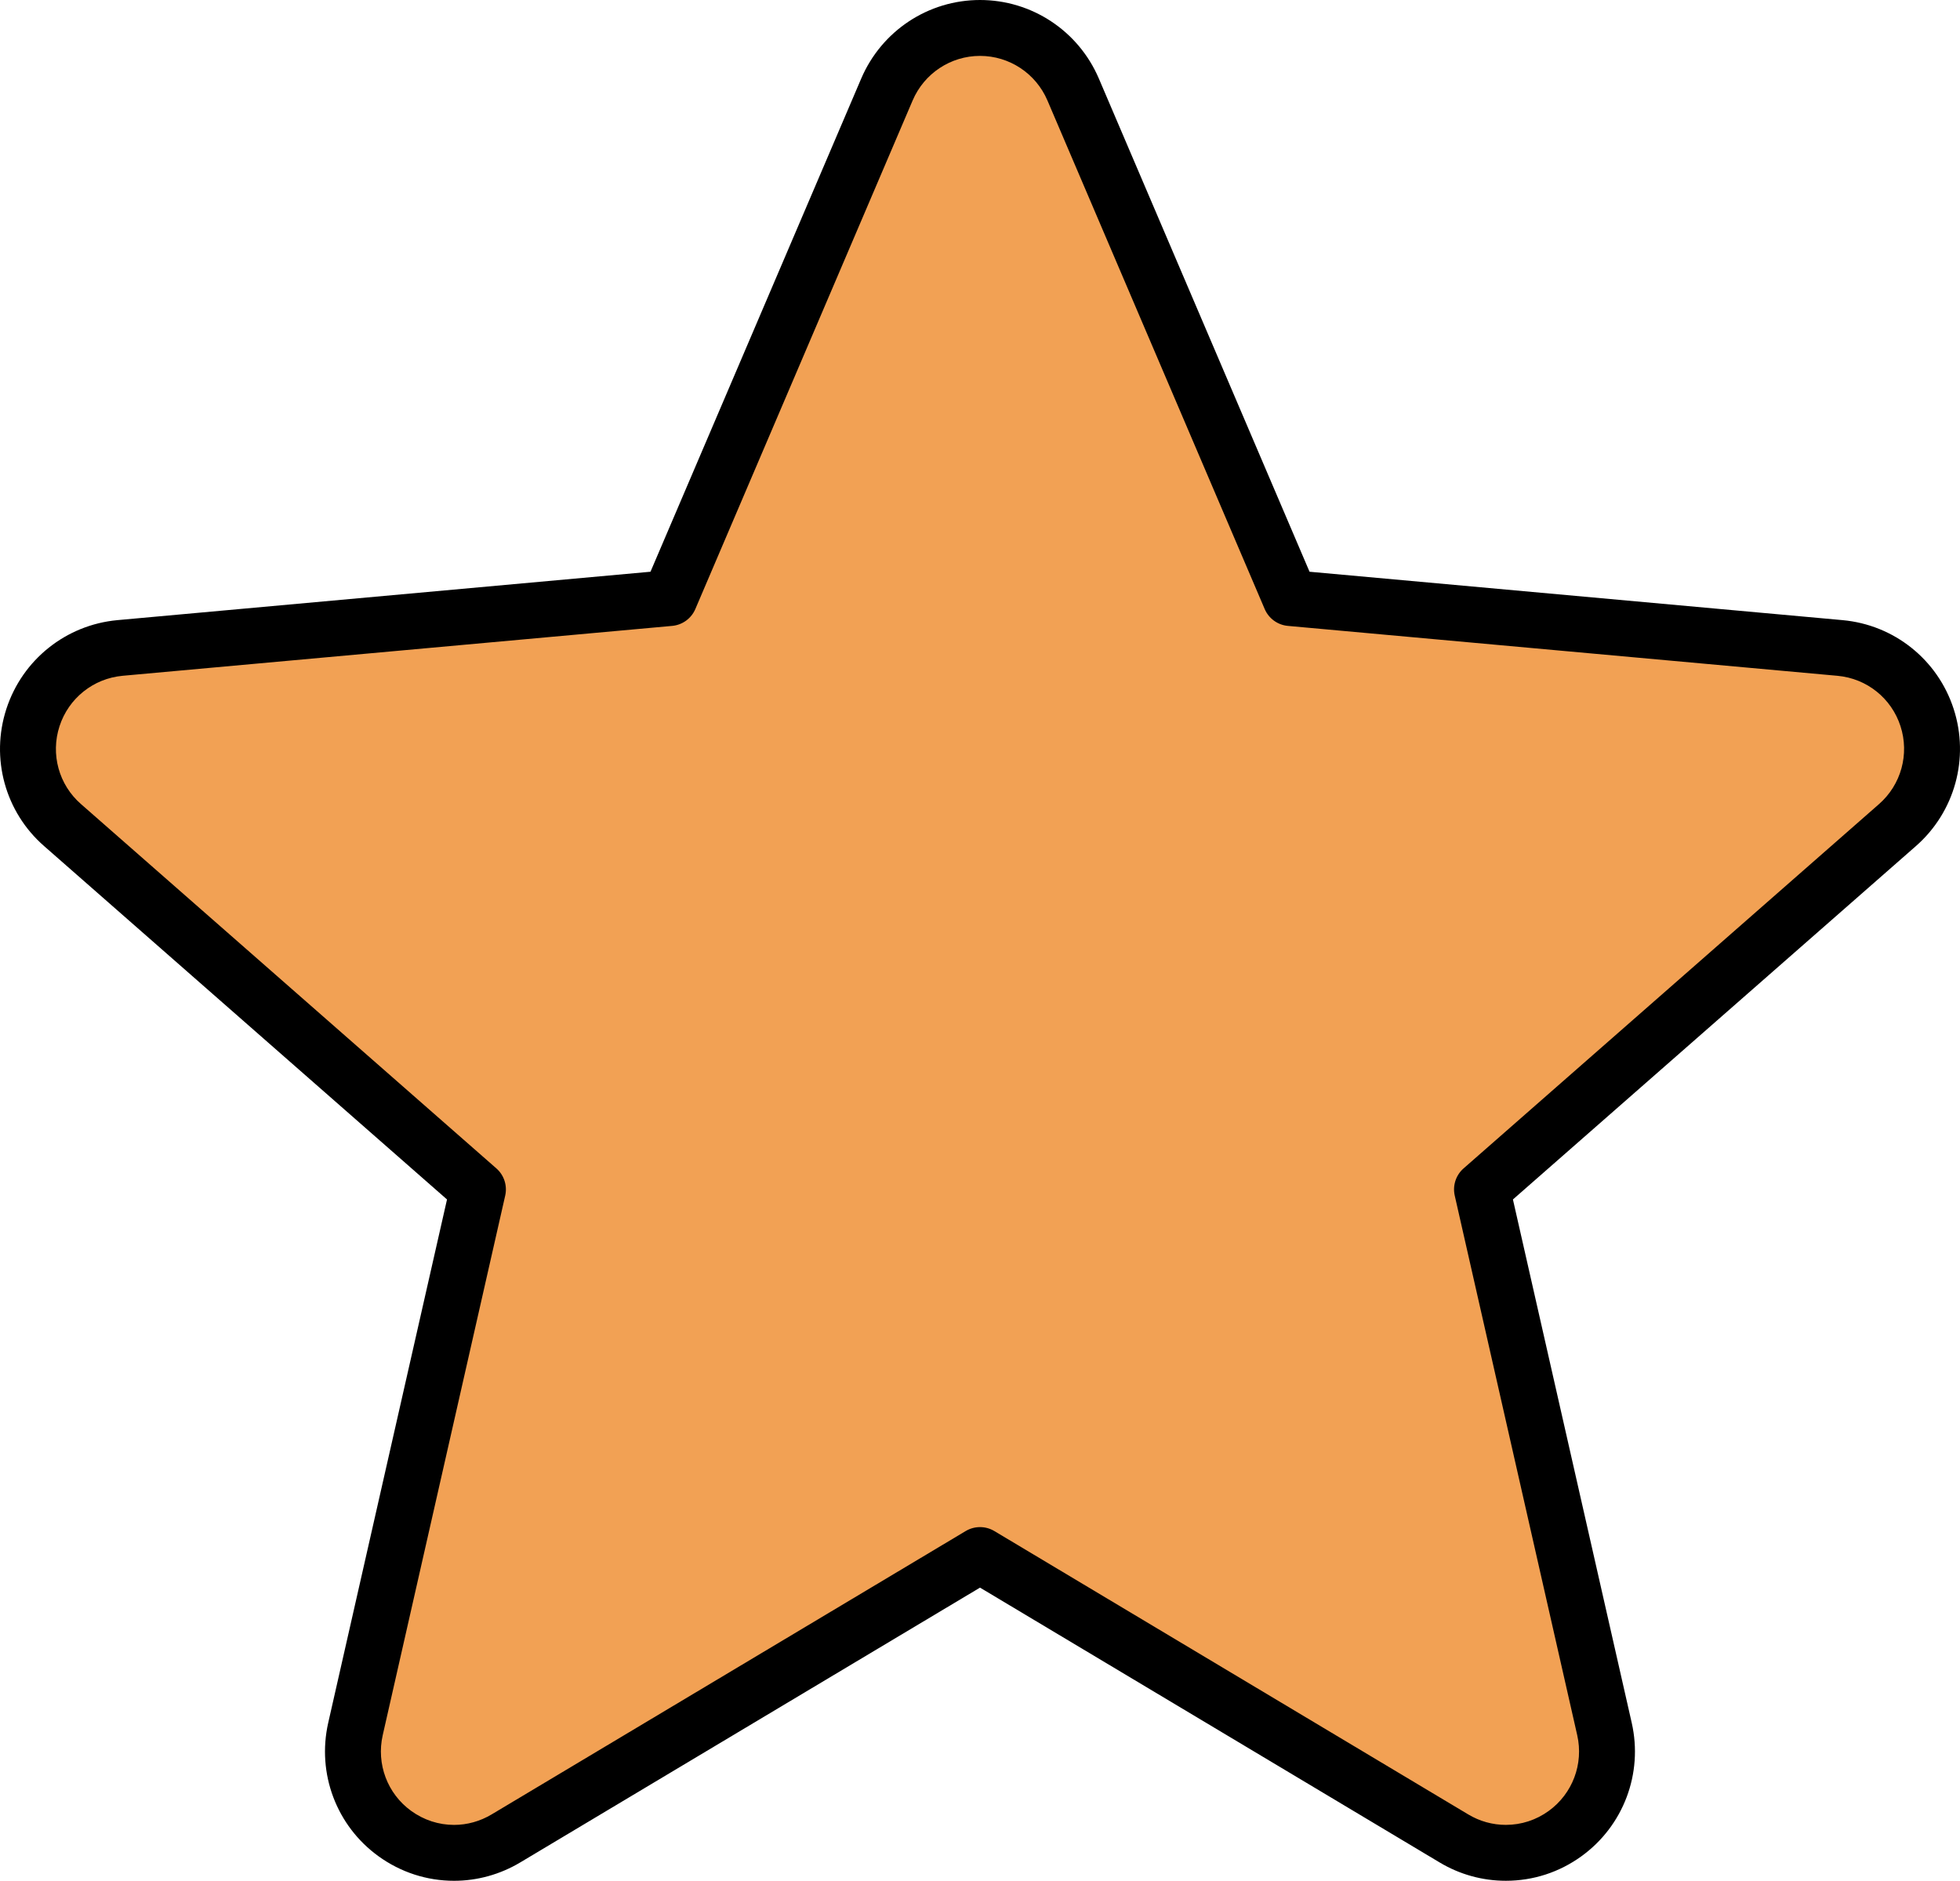
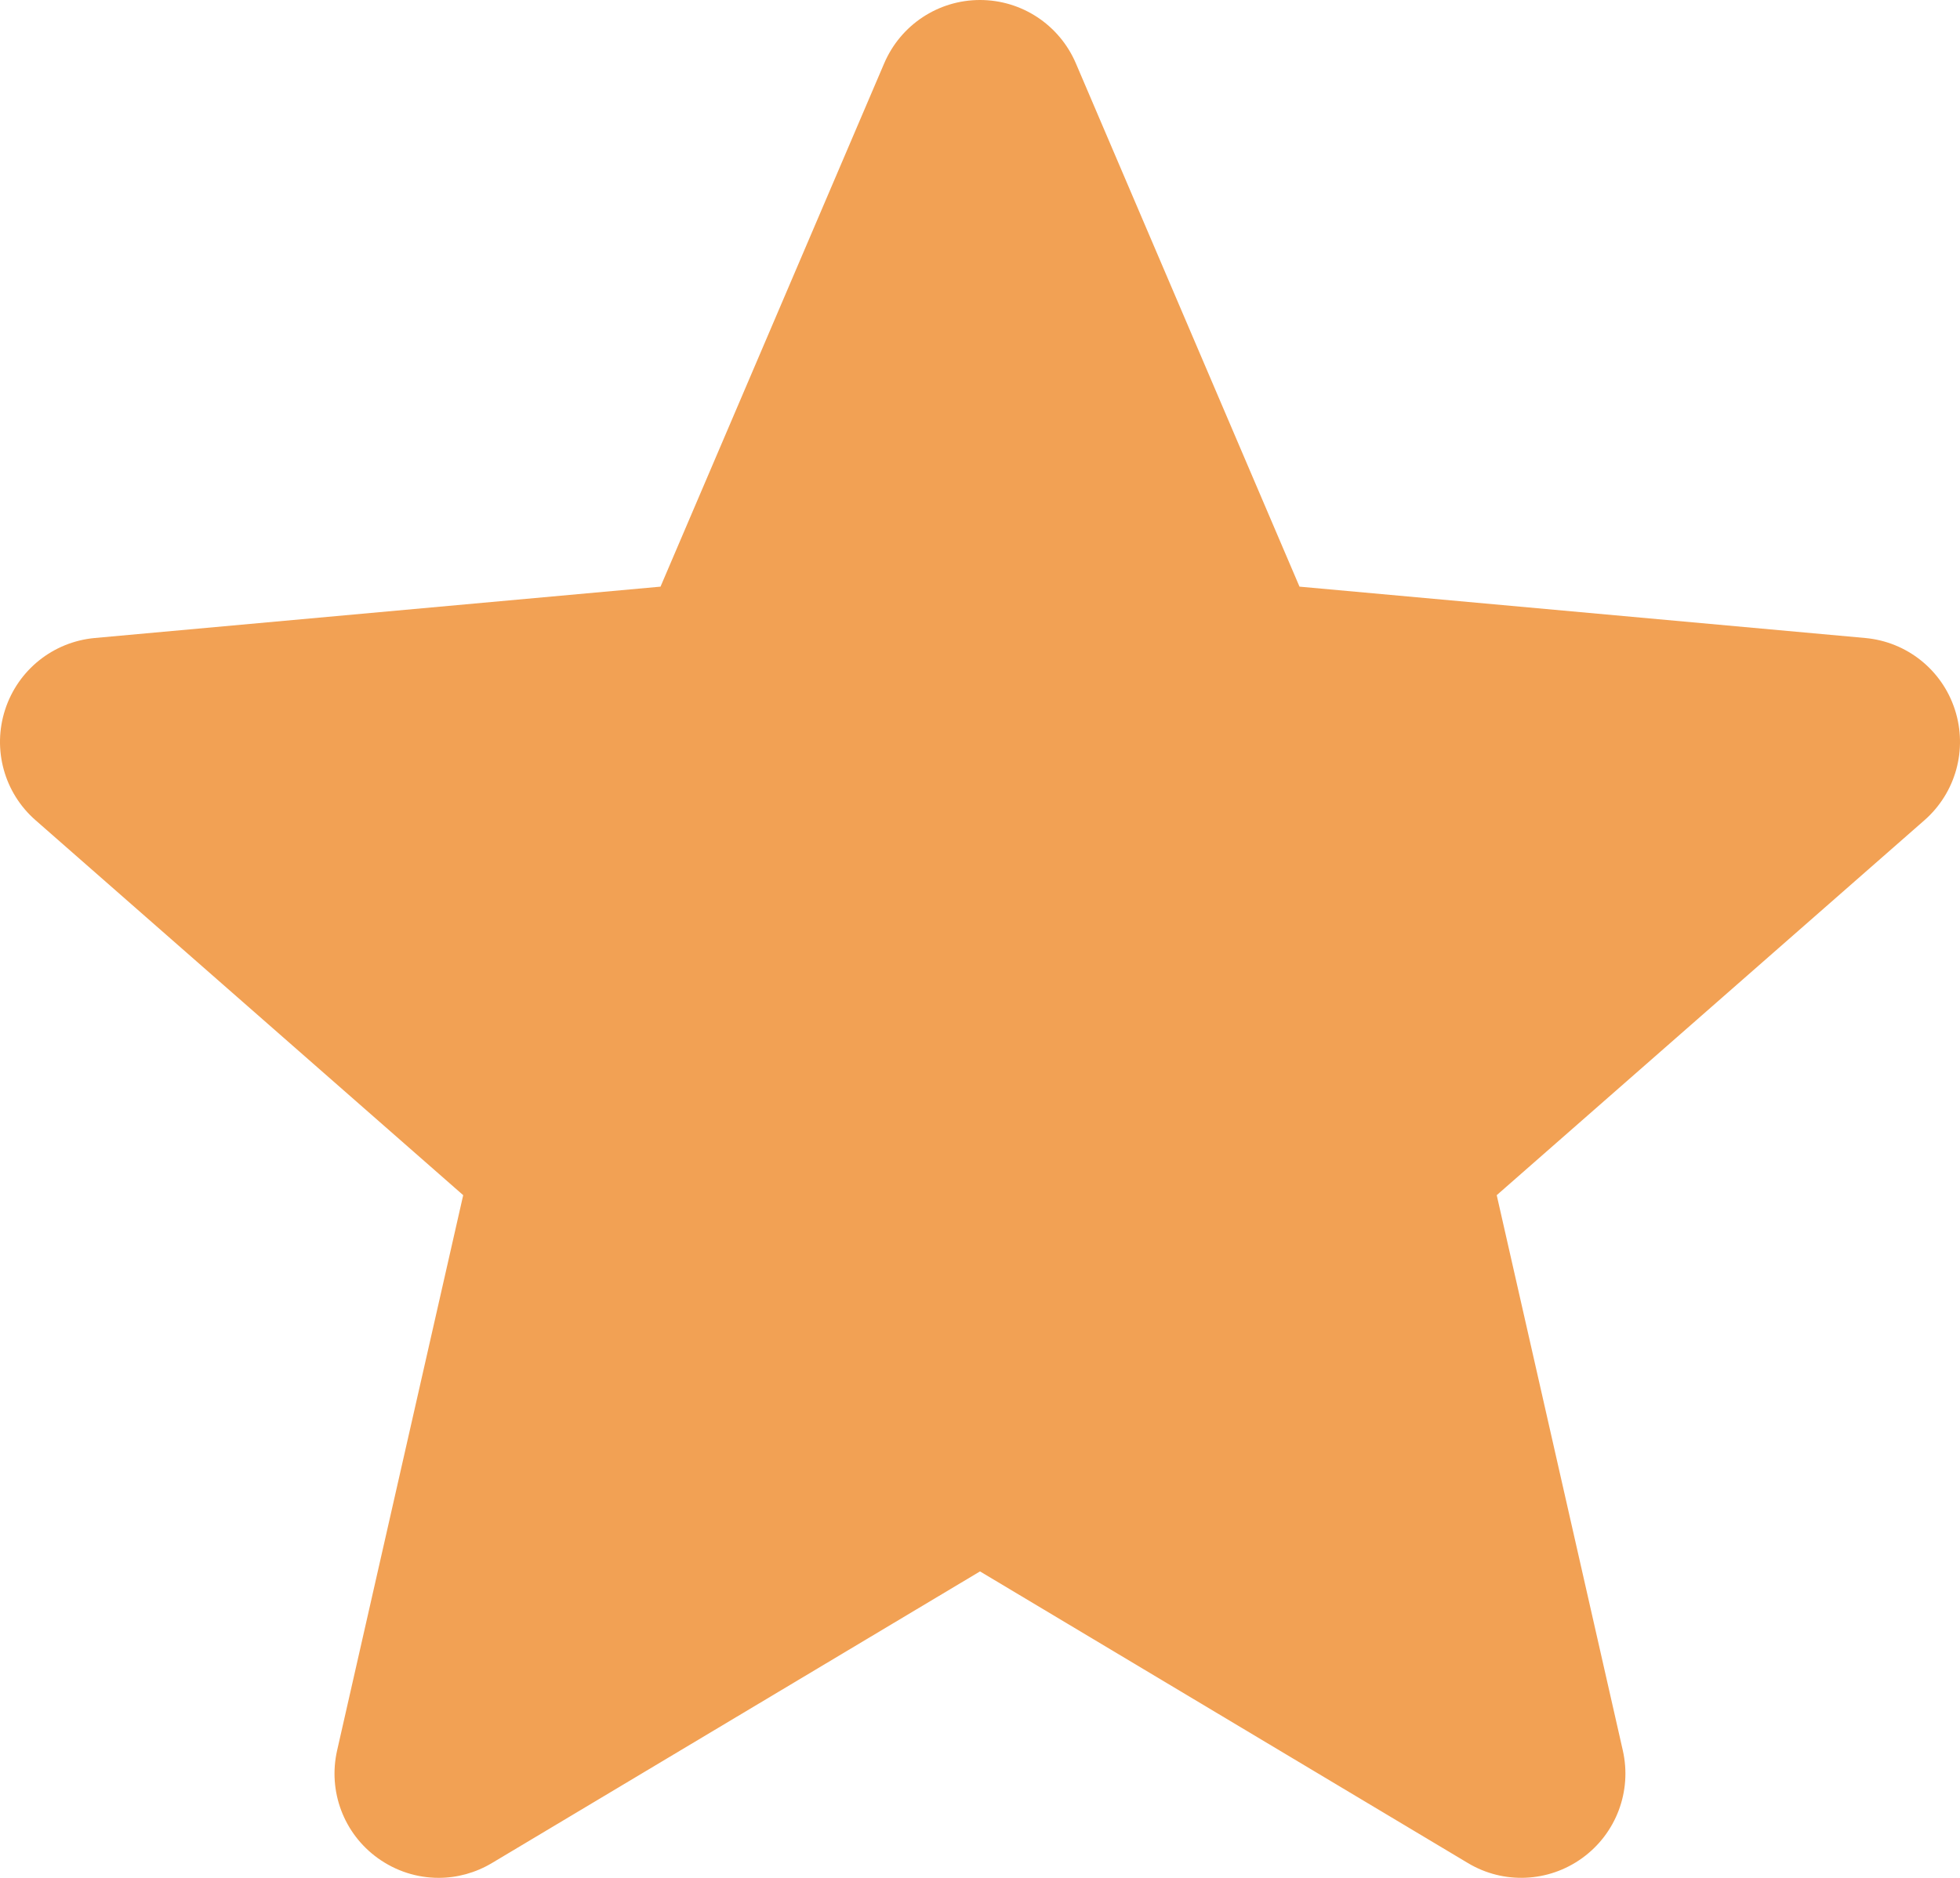
- <svg xmlns="http://www.w3.org/2000/svg" version="1.1" id="Layer_1" x="0px" y="0px" width="999.999px" height="959.496px" viewBox="-244.501 -233.932 999.999 959.496" enable-background="new -244.501 -233.932 999.999 959.496" xml:space="preserve">
+ <svg xmlns="http://www.w3.org/2000/svg" version="1.1" id="Layer_1" x="0px" y="0px" width="971.468px" height="930.979px" viewBox="-230.232 -219.674 971.468 930.979" enable-background="new -230.232 -219.674 971.468 930.979" xml:space="preserve">
  <g>
-     <path fill="#F2A154" d="M738.702,132.132c-6.358-19.671-23.807-33.643-44.449-35.503L413.861,71.169L302.988-188.344   c-8.177-19.019-26.796-31.33-47.483-31.33c-20.687,0-39.305,12.312-47.48,31.375L97.151,71.169l-280.437,25.459   c-20.605,1.905-38.008,15.832-44.404,35.503c-6.397,19.671-0.489,41.248,15.098,54.848L-0.65,372.855l-62.497,275.301   c-4.573,20.242,3.284,41.166,20.08,53.306c9.027,6.523,19.589,9.843,30.241,9.843c9.183,0,18.292-2.475,26.468-7.366   l241.864-144.555l241.776,144.555c17.693,10.644,39.996,9.673,56.754-2.477c16.803-12.178,24.652-33.108,20.078-53.306   l-62.497-275.301l211.944-185.838C739.148,173.38,745.098,151.84,738.702,132.132z" />
-     <path d="M-12.827,725.563c-13.891,0-27.236-4.339-38.592-12.545c-21.41-15.476-31.472-42.17-25.635-68.003l60.62-267.038   L-221.995,197.7c-19.869-17.336-27.438-44.814-19.255-69.977c8.156-25.086,30.394-42.864,56.651-45.292L87.384,57.739   l107.529-251.641c10.432-24.324,34.213-40.03,60.592-40.03c26.366,0,50.147,15.684,60.583,39.957L423.629,57.739l271.914,24.69   c26.324,2.373,48.596,20.16,56.727,45.317c8.15,25.117,0.568,52.6-19.32,70.001L527.4,377.979L588.018,645   c5.844,25.805-4.211,52.496-25.615,68.008c-11.321,8.208-24.682,12.547-38.633,12.547c0,0-0.002,0-0.004,0   c-11.916,0-23.615-3.251-33.834-9.398l-234.427-140.16L20.956,716.177C10.697,722.316-0.988,725.563-12.827,725.563z    M255.505-205.416c-14.959,0-28.454,8.924-34.376,22.736L110.263,76.772c-2.061,4.821-6.601,8.122-11.823,8.597l-280.437,25.46   c-14.88,1.375-27.503,11.469-32.134,25.711c-4.644,14.279-0.359,29.861,10.912,39.696L8.752,362.136   c3.932,3.449,5.661,8.774,4.503,13.876l-62.497,275.301c-3.313,14.665,2.389,29.818,14.527,38.594   c6.464,4.672,14.033,7.141,21.888,7.141c6.684,0,13.305-1.848,19.146-5.343l241.871-144.56c4.505-2.691,10.127-2.691,14.633,0   L504.599,691.7c5.814,3.499,12.433,5.337,19.169,5.337c0.002,0,0.002,0,0.004,0c7.899,0,15.469-2.461,21.894-7.119   c12.153-8.806,17.86-23.963,14.543-38.611l-62.495-275.295c-1.159-5.102,0.569-10.429,4.504-13.878L714.16,176.296   c11.305-9.891,15.61-25.495,10.98-39.764c-4.614-14.275-17.238-24.358-32.167-25.703L412.572,85.369   c-5.222-0.475-9.763-3.776-11.822-8.598L289.877-182.741C283.96-196.504,270.463-205.416,255.505-205.416z" />
+     <path fill="#F2A154" d="M738.703,132.132c-6.359-19.671-23.809-33.643-44.449-35.503l-280.392-25.46L302.988-188.344   c-8.177-19.02-26.796-31.33-47.483-31.33s-39.305,12.312-47.48,31.375L97.151,71.169l-280.437,25.459   c-20.605,1.905-38.008,15.832-44.404,35.503c-6.397,19.671-0.489,41.248,15.098,54.848L-0.65,372.855l-62.497,275.301   c-4.573,20.242,3.284,41.166,20.08,53.306c9.027,6.523,19.589,9.843,30.241,9.843c9.183,0,18.292-2.475,26.468-7.365   l241.864-144.556l241.776,144.556c17.692,10.644,39.997,9.673,56.754-2.478c16.803-12.178,24.65-33.108,20.078-53.306   l-62.498-275.301L723.56,187.017C739.148,173.38,745.097,151.84,738.703,132.132z" />
  </g>
</svg>
